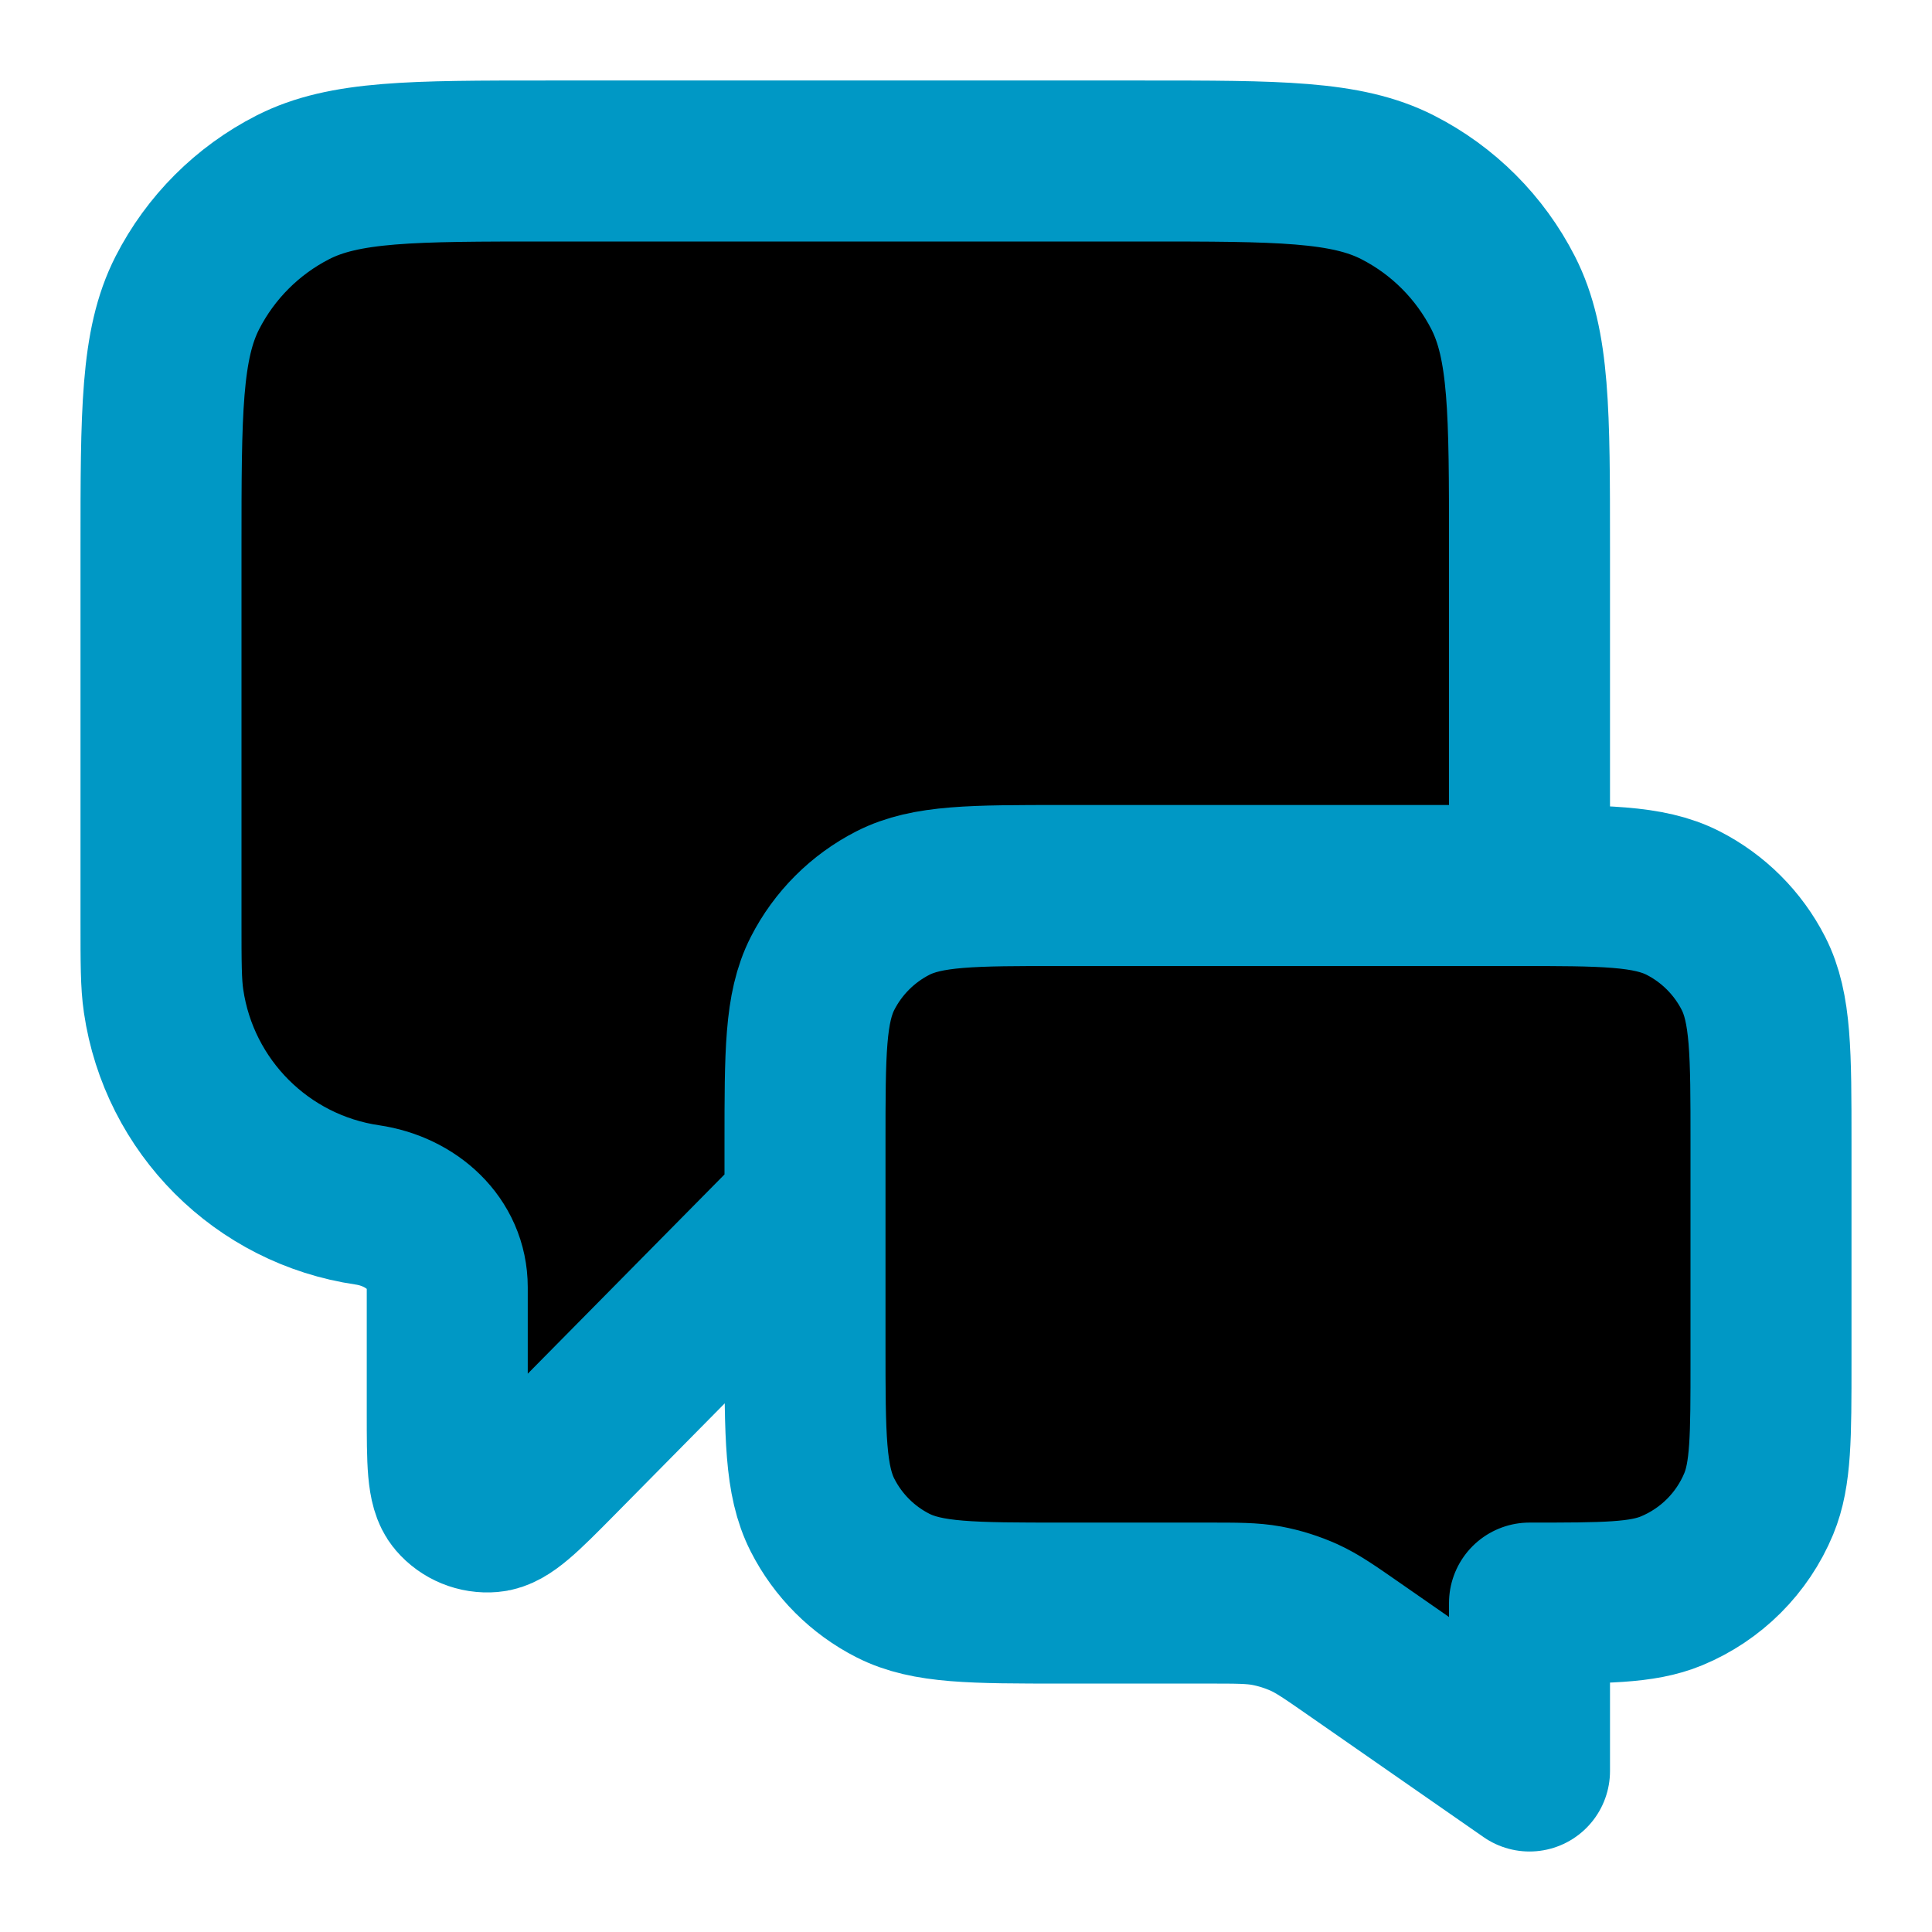
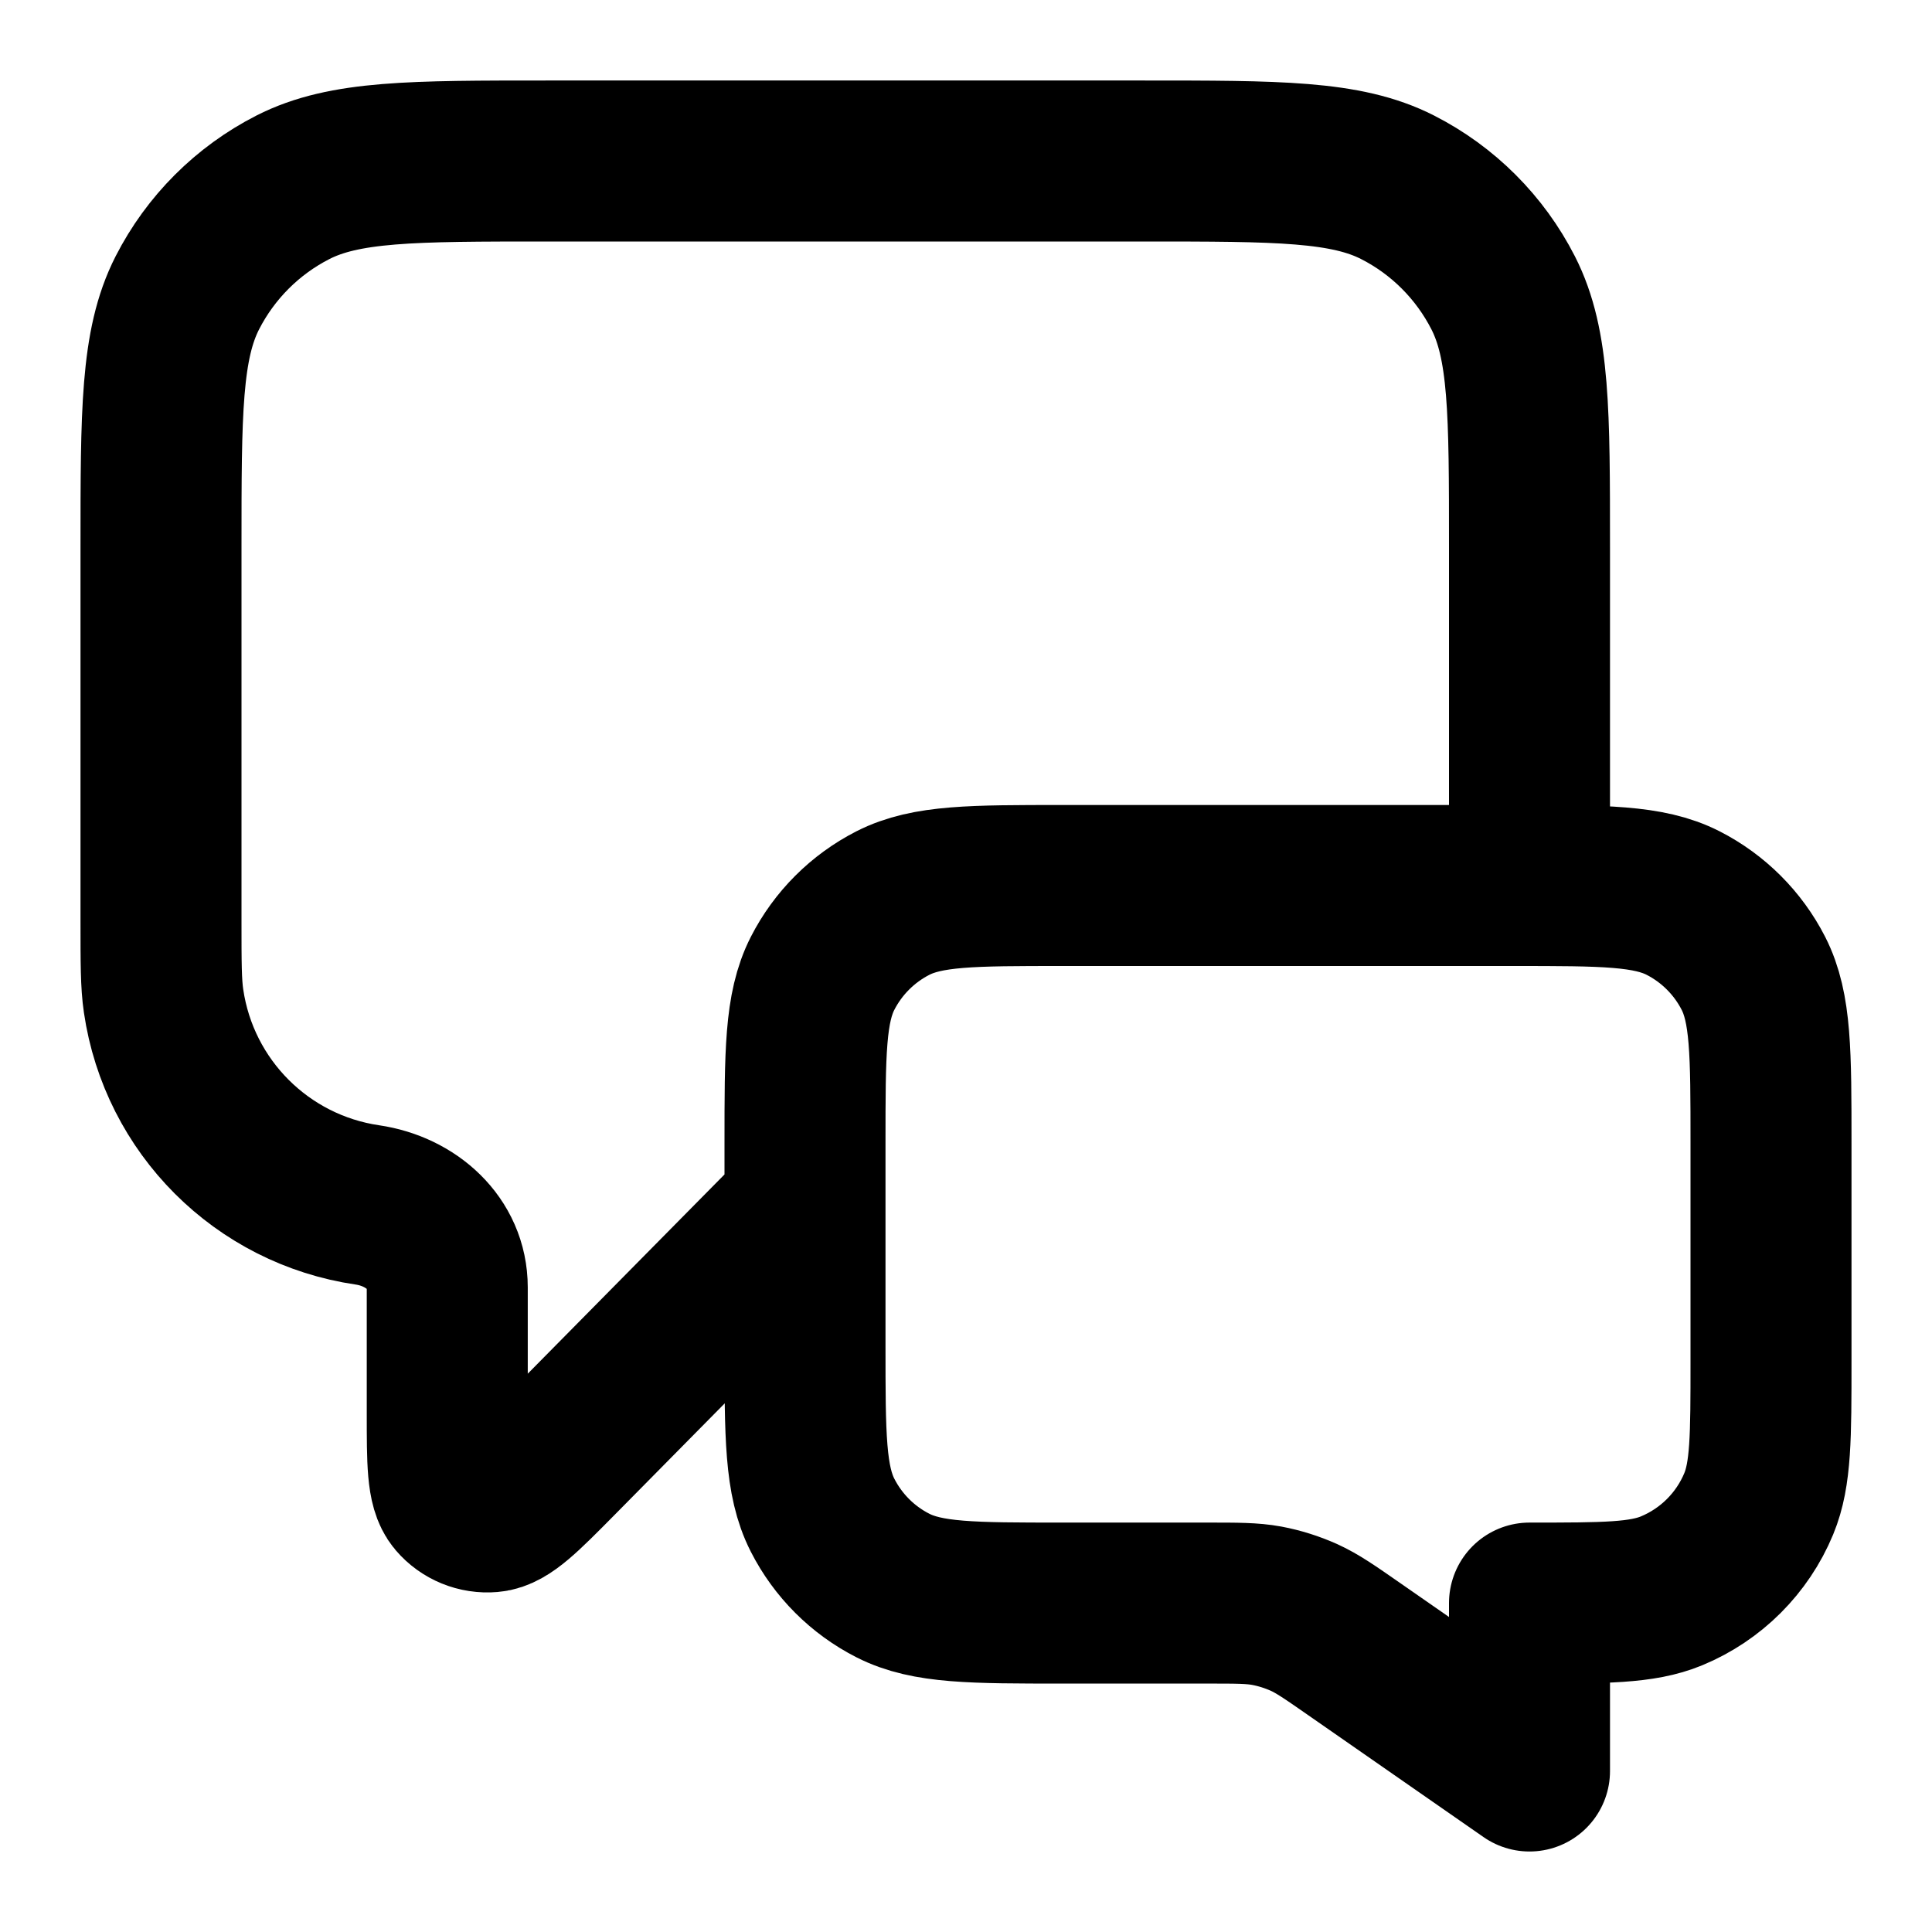
<svg xmlns="http://www.w3.org/2000/svg" width="24" height="24" viewBox="0 0 24 24" fill="none">
-   <path d="M10 15L6.925 18.114C6.496 18.548 6.281 18.765 6.097 18.78C5.937 18.794 5.78 18.73 5.676 18.608C5.556 18.467 5.556 18.162 5.556 17.552V15.992C5.556 15.444 5.107 15.048 4.565 14.968C3.254 14.776 2.224 13.746 2.032 12.435C2 12.219 2 11.96 2 11.444V6.8C2 5.12 2 4.28 2.327 3.638C2.615 3.074 3.074 2.615 3.638 2.327C4.28 2 5.12 2 6.8 2H14.2C15.88 2 16.72 2 17.362 2.327C17.927 2.615 18.385 3.074 18.673 3.638C19 4.28 19 5.12 19 6.8V11M19 22L16.824 20.487C16.518 20.274 16.365 20.168 16.198 20.092C16.05 20.026 15.895 19.977 15.736 19.947C15.556 19.914 15.37 19.914 14.997 19.914H13.2C12.08 19.914 11.52 19.914 11.092 19.696C10.716 19.505 10.41 19.199 10.218 18.822C10 18.394 10 17.834 10 16.714V14.2C10 13.08 10 12.52 10.218 12.092C10.41 11.716 10.716 11.41 11.092 11.218C11.52 11 12.08 11 13.2 11H18.8C19.92 11 20.48 11 20.908 11.218C21.284 11.41 21.59 11.716 21.782 12.092C22 12.52 22 13.08 22 14.2V16.914C22 17.846 22 18.312 21.848 18.68C21.645 19.17 21.255 19.559 20.765 19.762C20.398 19.914 19.932 19.914 19 19.914V22Z" stroke="#0098C5" stroke-width="2" stroke-linecap="round" stroke-linejoin="round" fill="currentColor" />
+   <path d="M10 15L6.925 18.114C6.496 18.548 6.281 18.765 6.097 18.78C5.937 18.794 5.78 18.73 5.676 18.608C5.556 18.467 5.556 18.162 5.556 17.552V15.992C5.556 15.444 5.107 15.048 4.565 14.968C3.254 14.776 2.224 13.746 2.032 12.435C2 12.219 2 11.96 2 11.444V6.8C2 5.12 2 4.28 2.327 3.638C2.615 3.074 3.074 2.615 3.638 2.327C4.28 2 5.12 2 6.8 2H14.2C15.88 2 16.72 2 17.362 2.327C17.927 2.615 18.385 3.074 18.673 3.638C19 4.28 19 5.12 19 6.8V11M19 22L16.824 20.487C16.518 20.274 16.365 20.168 16.198 20.092C16.05 20.026 15.895 19.977 15.736 19.947C15.556 19.914 15.37 19.914 14.997 19.914H13.2C12.08 19.914 11.52 19.914 11.092 19.696C10.716 19.505 10.41 19.199 10.218 18.822C10 18.394 10 17.834 10 16.714V14.2C10 13.08 10 12.52 10.218 12.092C10.41 11.716 10.716 11.41 11.092 11.218C11.52 11 12.08 11 13.2 11H18.8C19.92 11 20.48 11 20.908 11.218C21.284 11.41 21.59 11.716 21.782 12.092C22 12.52 22 13.08 22 14.2V16.914C22 17.846 22 18.312 21.848 18.68C21.645 19.17 21.255 19.559 20.765 19.762C20.398 19.914 19.932 19.914 19 19.914V22Z" stroke="currentColor" stroke-width="2" stroke-linecap="round" stroke-linejoin="round" fill="none" />
</svg>
